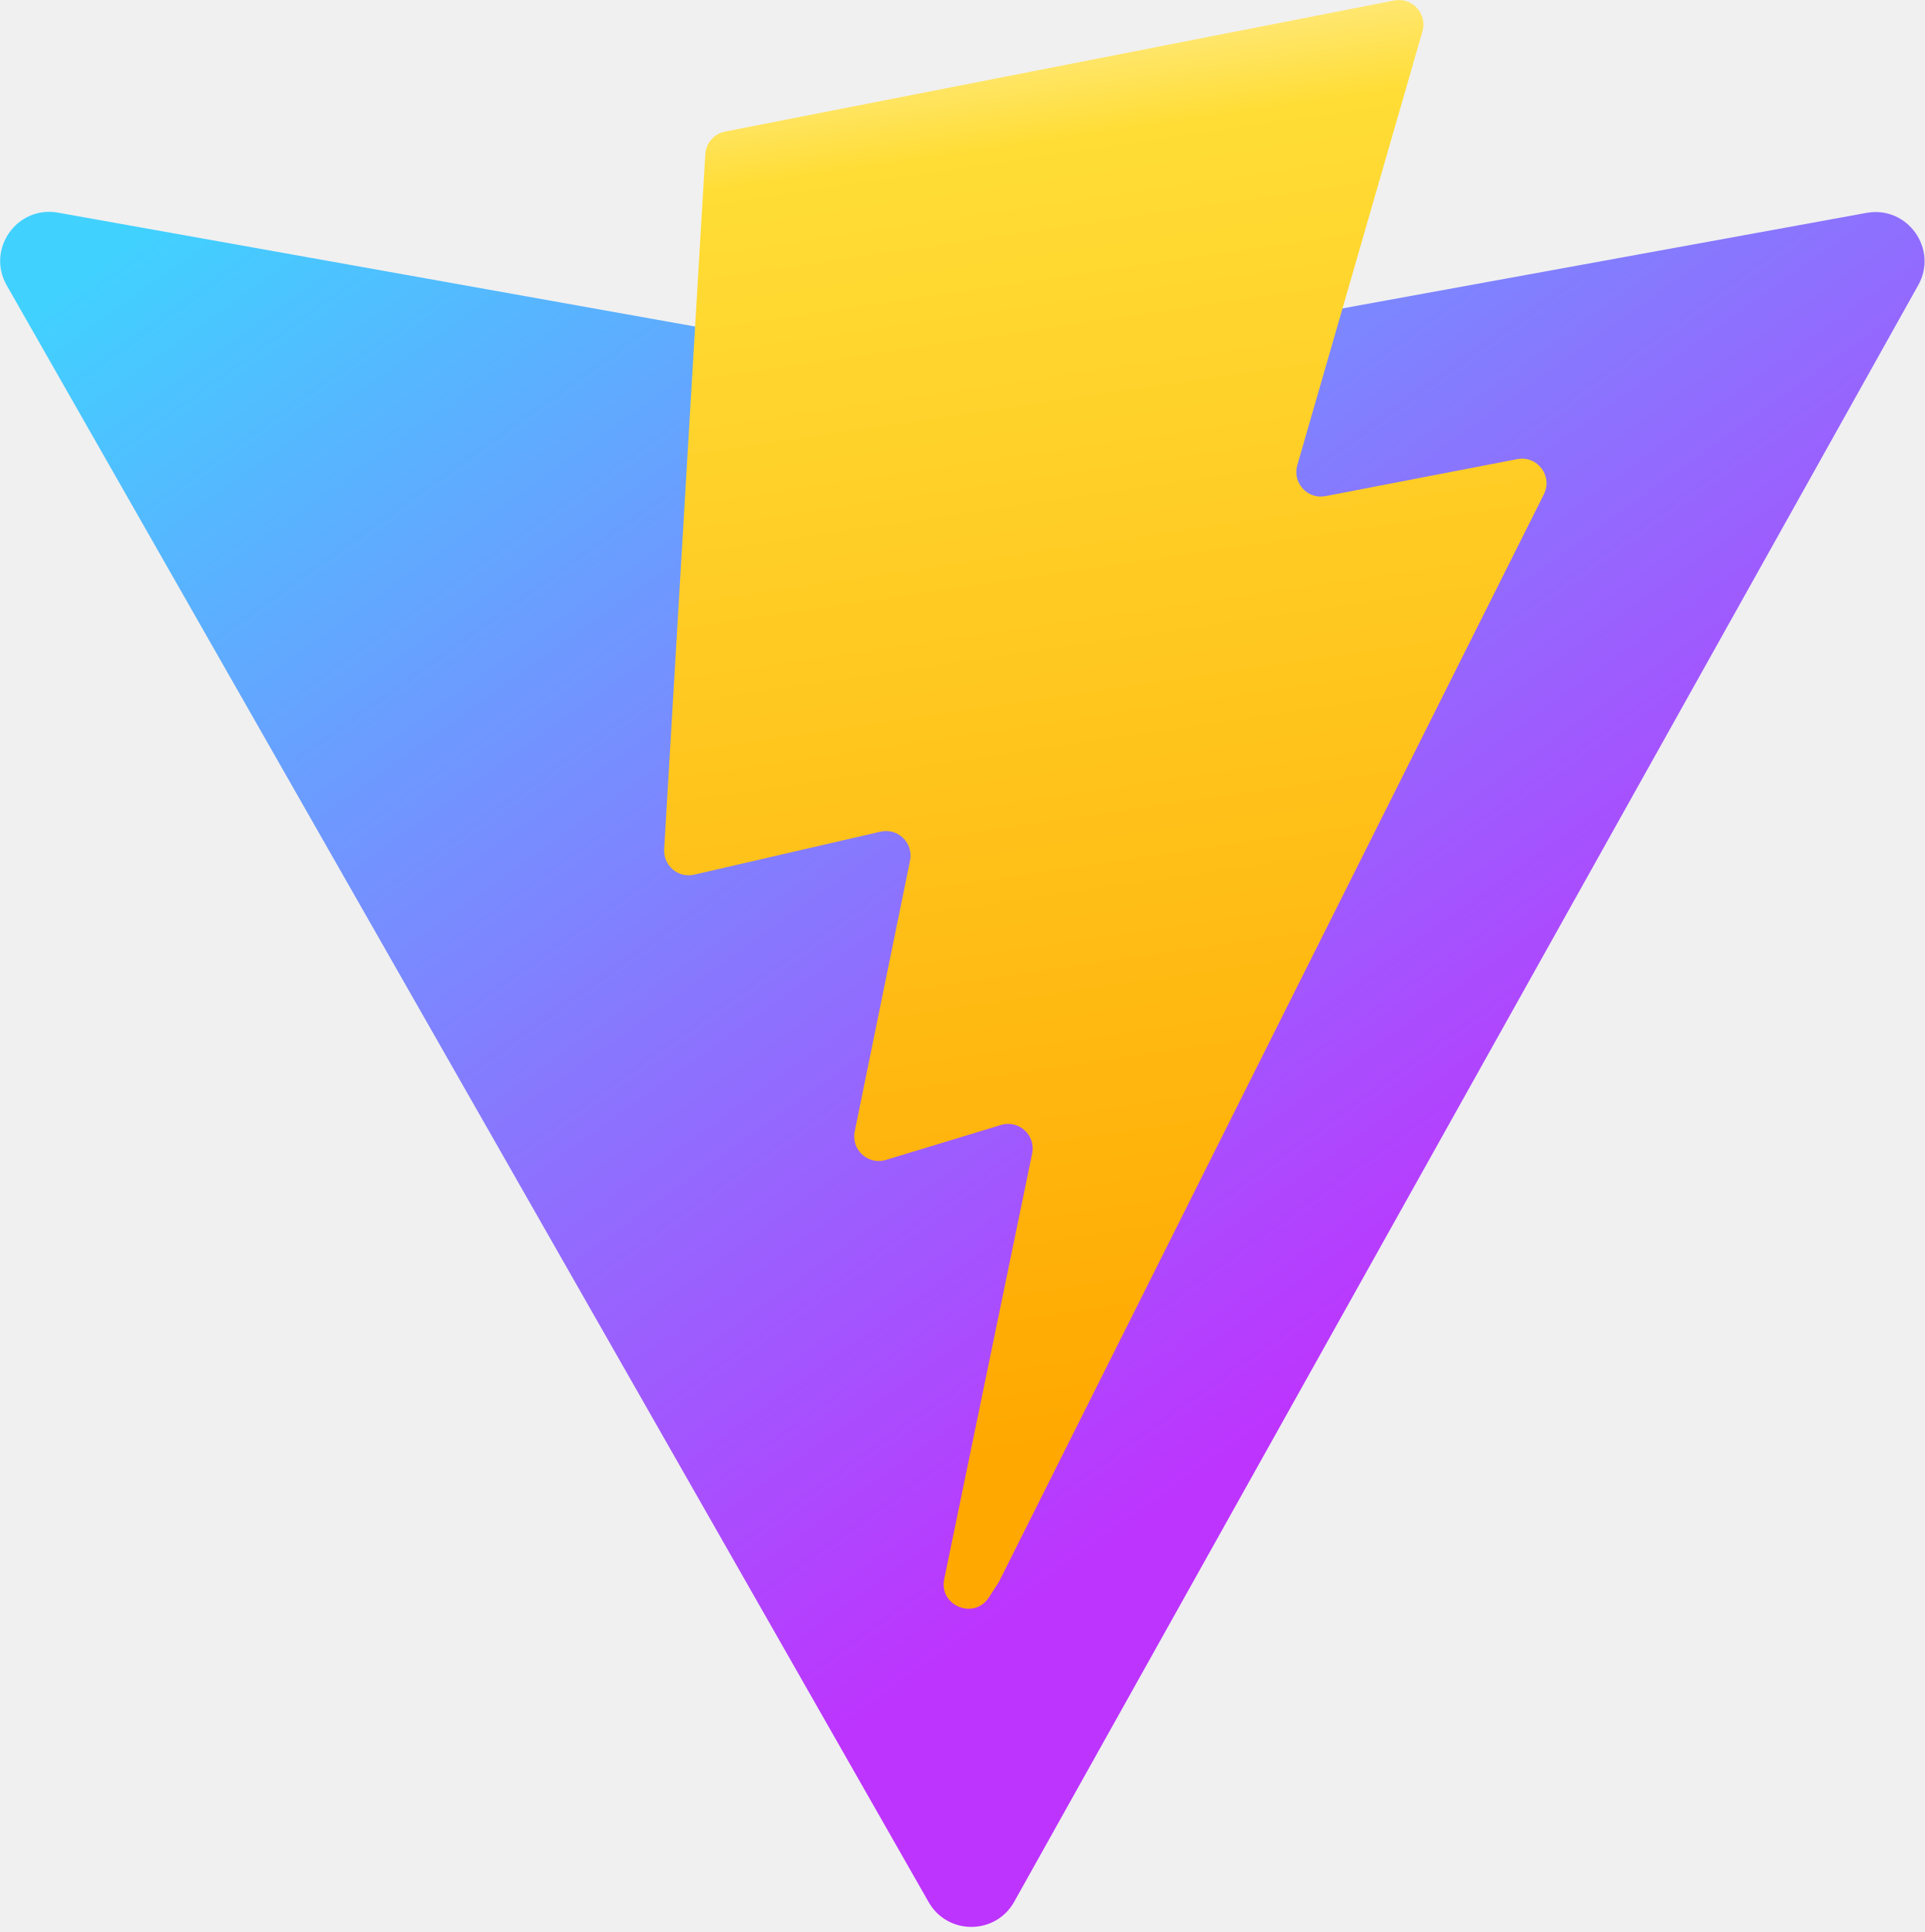
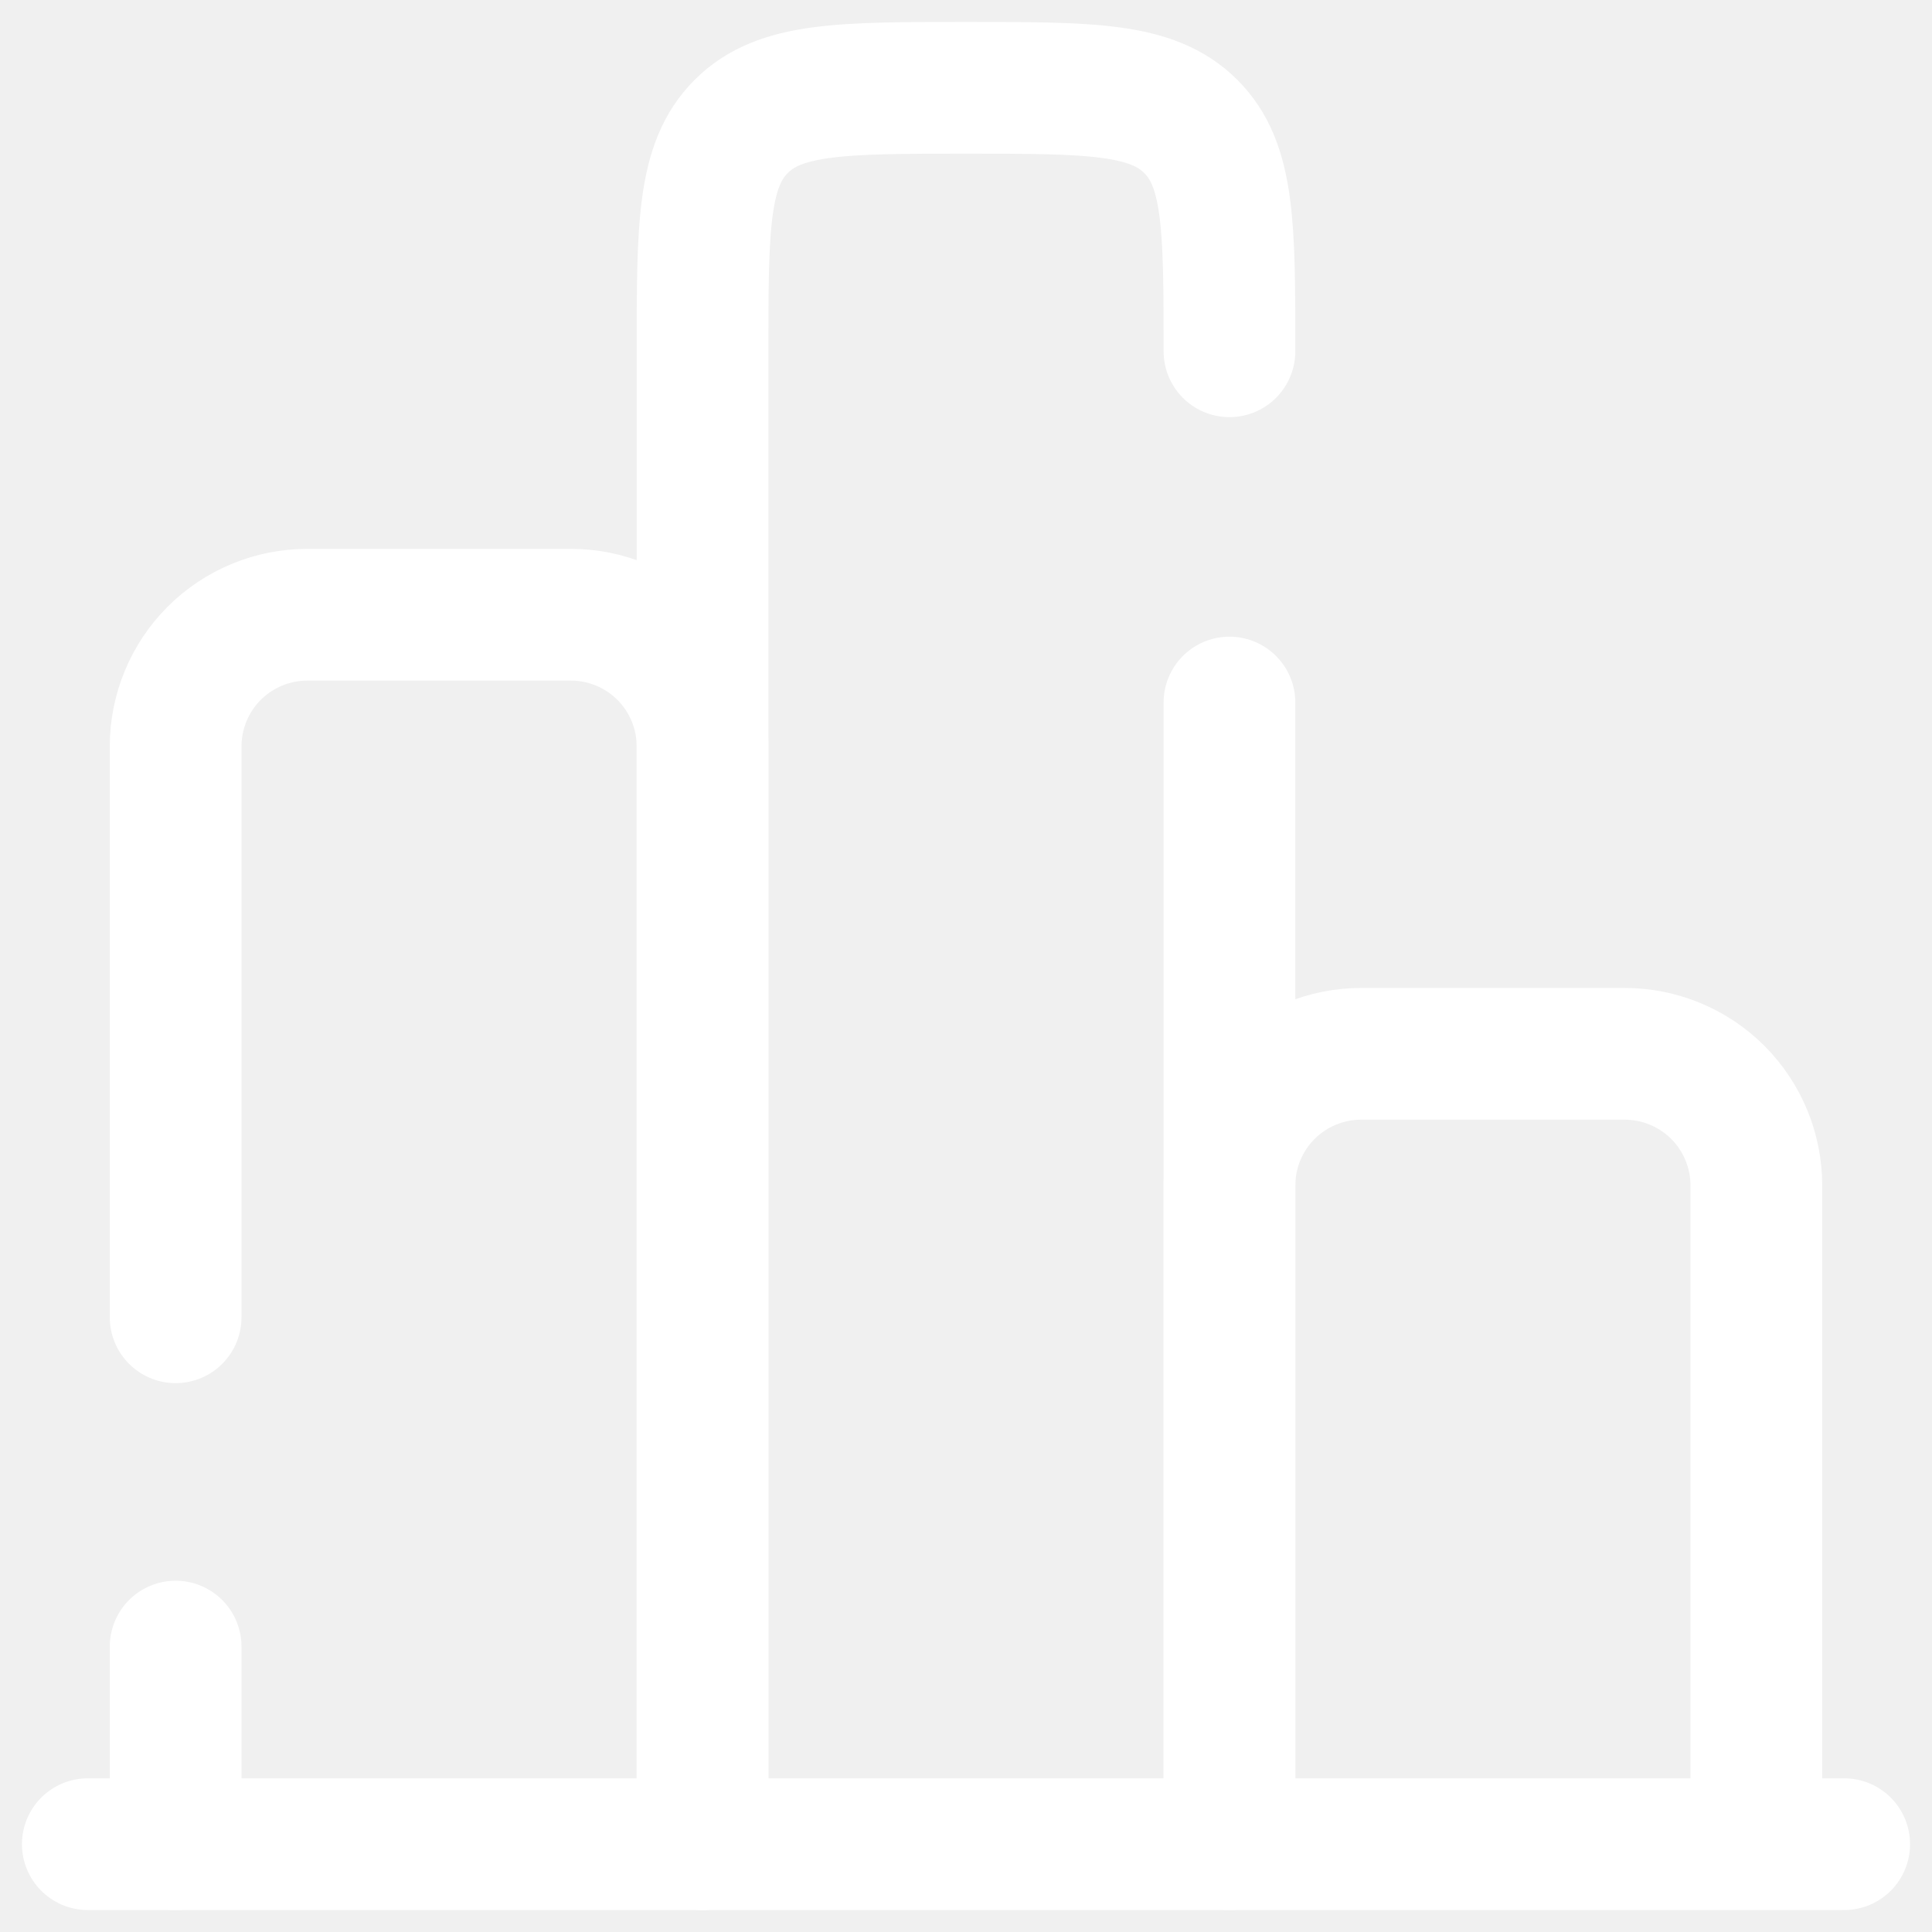
- <svg xmlns="http://www.w3.org/2000/svg" aria-hidden="true" role="img" class="iconify iconify--logos" width="31.88" height="32" preserveAspectRatio="xMidYMid meet" viewBox="0 0 256 257">
-   <defs>
-     <linearGradient id="IconifyId1813088fe1fbc01fb466" x1="-.828%" x2="57.636%" y1="7.652%" y2="78.411%">
-       <stop offset="0%" stop-color="#41D1FF" />
-       <stop offset="100%" stop-color="#BD34FE" />
-     </linearGradient>
-     <linearGradient id="IconifyId1813088fe1fbc01fb467" x1="43.376%" x2="50.316%" y1="2.242%" y2="89.03%">
-       <stop offset="0%" stop-color="#FFEA83" />
-       <stop offset="8.333%" stop-color="#FFDD35" />
-       <stop offset="100%" stop-color="#FFA800" />
-     </linearGradient>
-   </defs>
-   <path fill="url(#IconifyId1813088fe1fbc01fb466)" d="M255.153 37.938L134.897 252.976c-2.483 4.44-8.862 4.466-11.382.048L.875 37.958c-2.746-4.814 1.371-10.646 6.827-9.67l120.385 21.517a6.537 6.537 0 0 0 2.322-.004l117.867-21.483c5.438-.991 9.574 4.796 6.877 9.62Z" />
-   <path fill="url(#IconifyId1813088fe1fbc01fb467)" d="M185.432.063L96.44 17.501a3.268 3.268 0 0 0-2.634 3.014l-5.474 92.456a3.268 3.268 0 0 0 3.997 3.378l24.777-5.718c2.318-.535 4.413 1.507 3.936 3.838l-7.361 36.047c-.495 2.426 1.782 4.5 4.151 3.78l15.304-4.649c2.372-.72 4.652 1.36 4.15 3.788l-11.698 56.621c-.732 3.542 3.979 5.473 5.943 2.437l1.313-2.028l72.516-144.72c1.215-2.423-.88-5.186-3.54-4.672l-25.505 4.922c-2.396.462-4.435-1.77-3.759-4.114l16.646-57.705c.677-2.35-1.37-4.583-3.769-4.113Z" />
+ <svg xmlns="http://www.w3.org/2000/svg" width="22" height="22" viewBox="0 0 22 22" fill="none">
+   <path d="M21 21H1" stroke="white" stroke-width="1.5" stroke-linecap="round" />
+   <path d="M20 21V13.5C20 13.102 19.842 12.721 19.561 12.439C19.279 12.158 18.898 12 18.5 12H15.5C15.102 12 14.721 12.158 14.439 12.439C14.158 12.721 14 13.102 14 13.5V21" stroke="white" stroke-width="1.5" />
+   <path d="M14 21V8M8 21V4C8 2.586 8 1.879 8.44 1.44C8.878 1 9.585 1 11 1C12.414 1 13.121 1 13.56 1.44C14 1.878 14 2.585 14 4" stroke="white" stroke-width="1.5" stroke-linecap="round" stroke-linejoin="round" />
+   <path d="M8 21V8.5C8 8.102 7.842 7.721 7.561 7.439C7.279 7.158 6.898 7 6.5 7H3.5C3.102 7 2.721 7.158 2.439 7.439C2.158 7.721 2 8.102 2 8.5V15M2 21V18.75" stroke="white" stroke-width="1.5" stroke-linecap="round" />
</svg>
